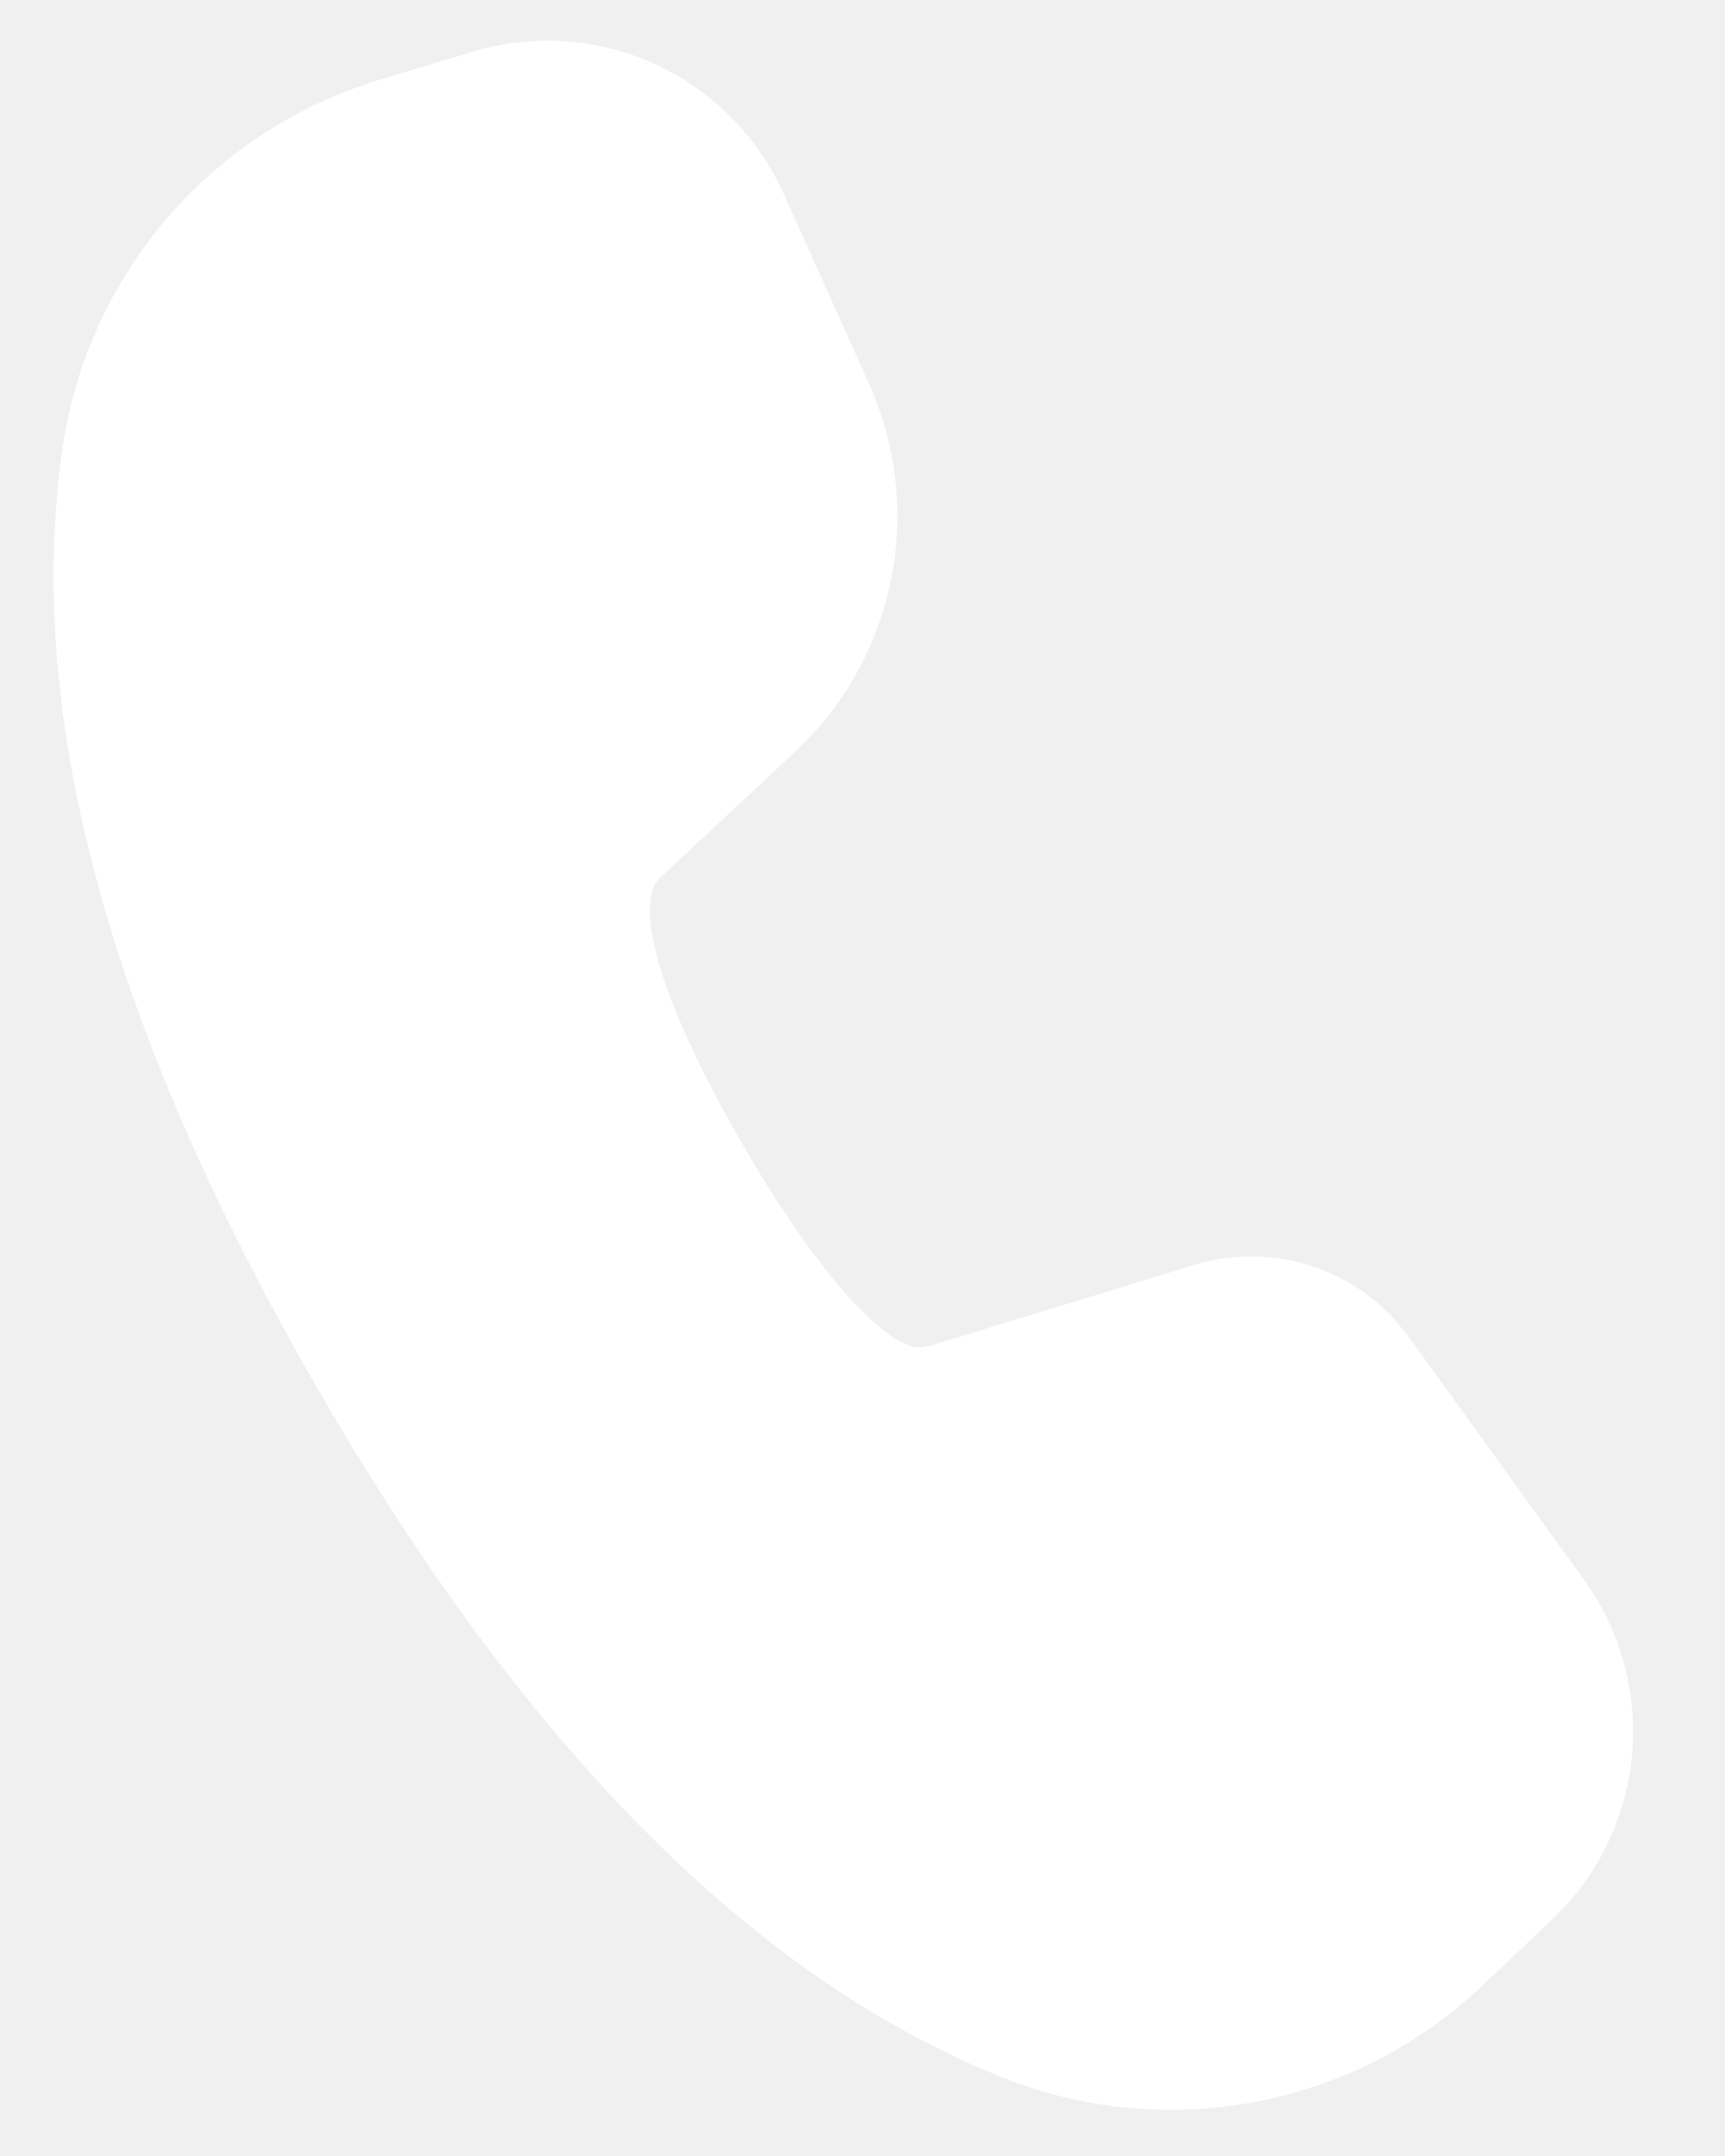
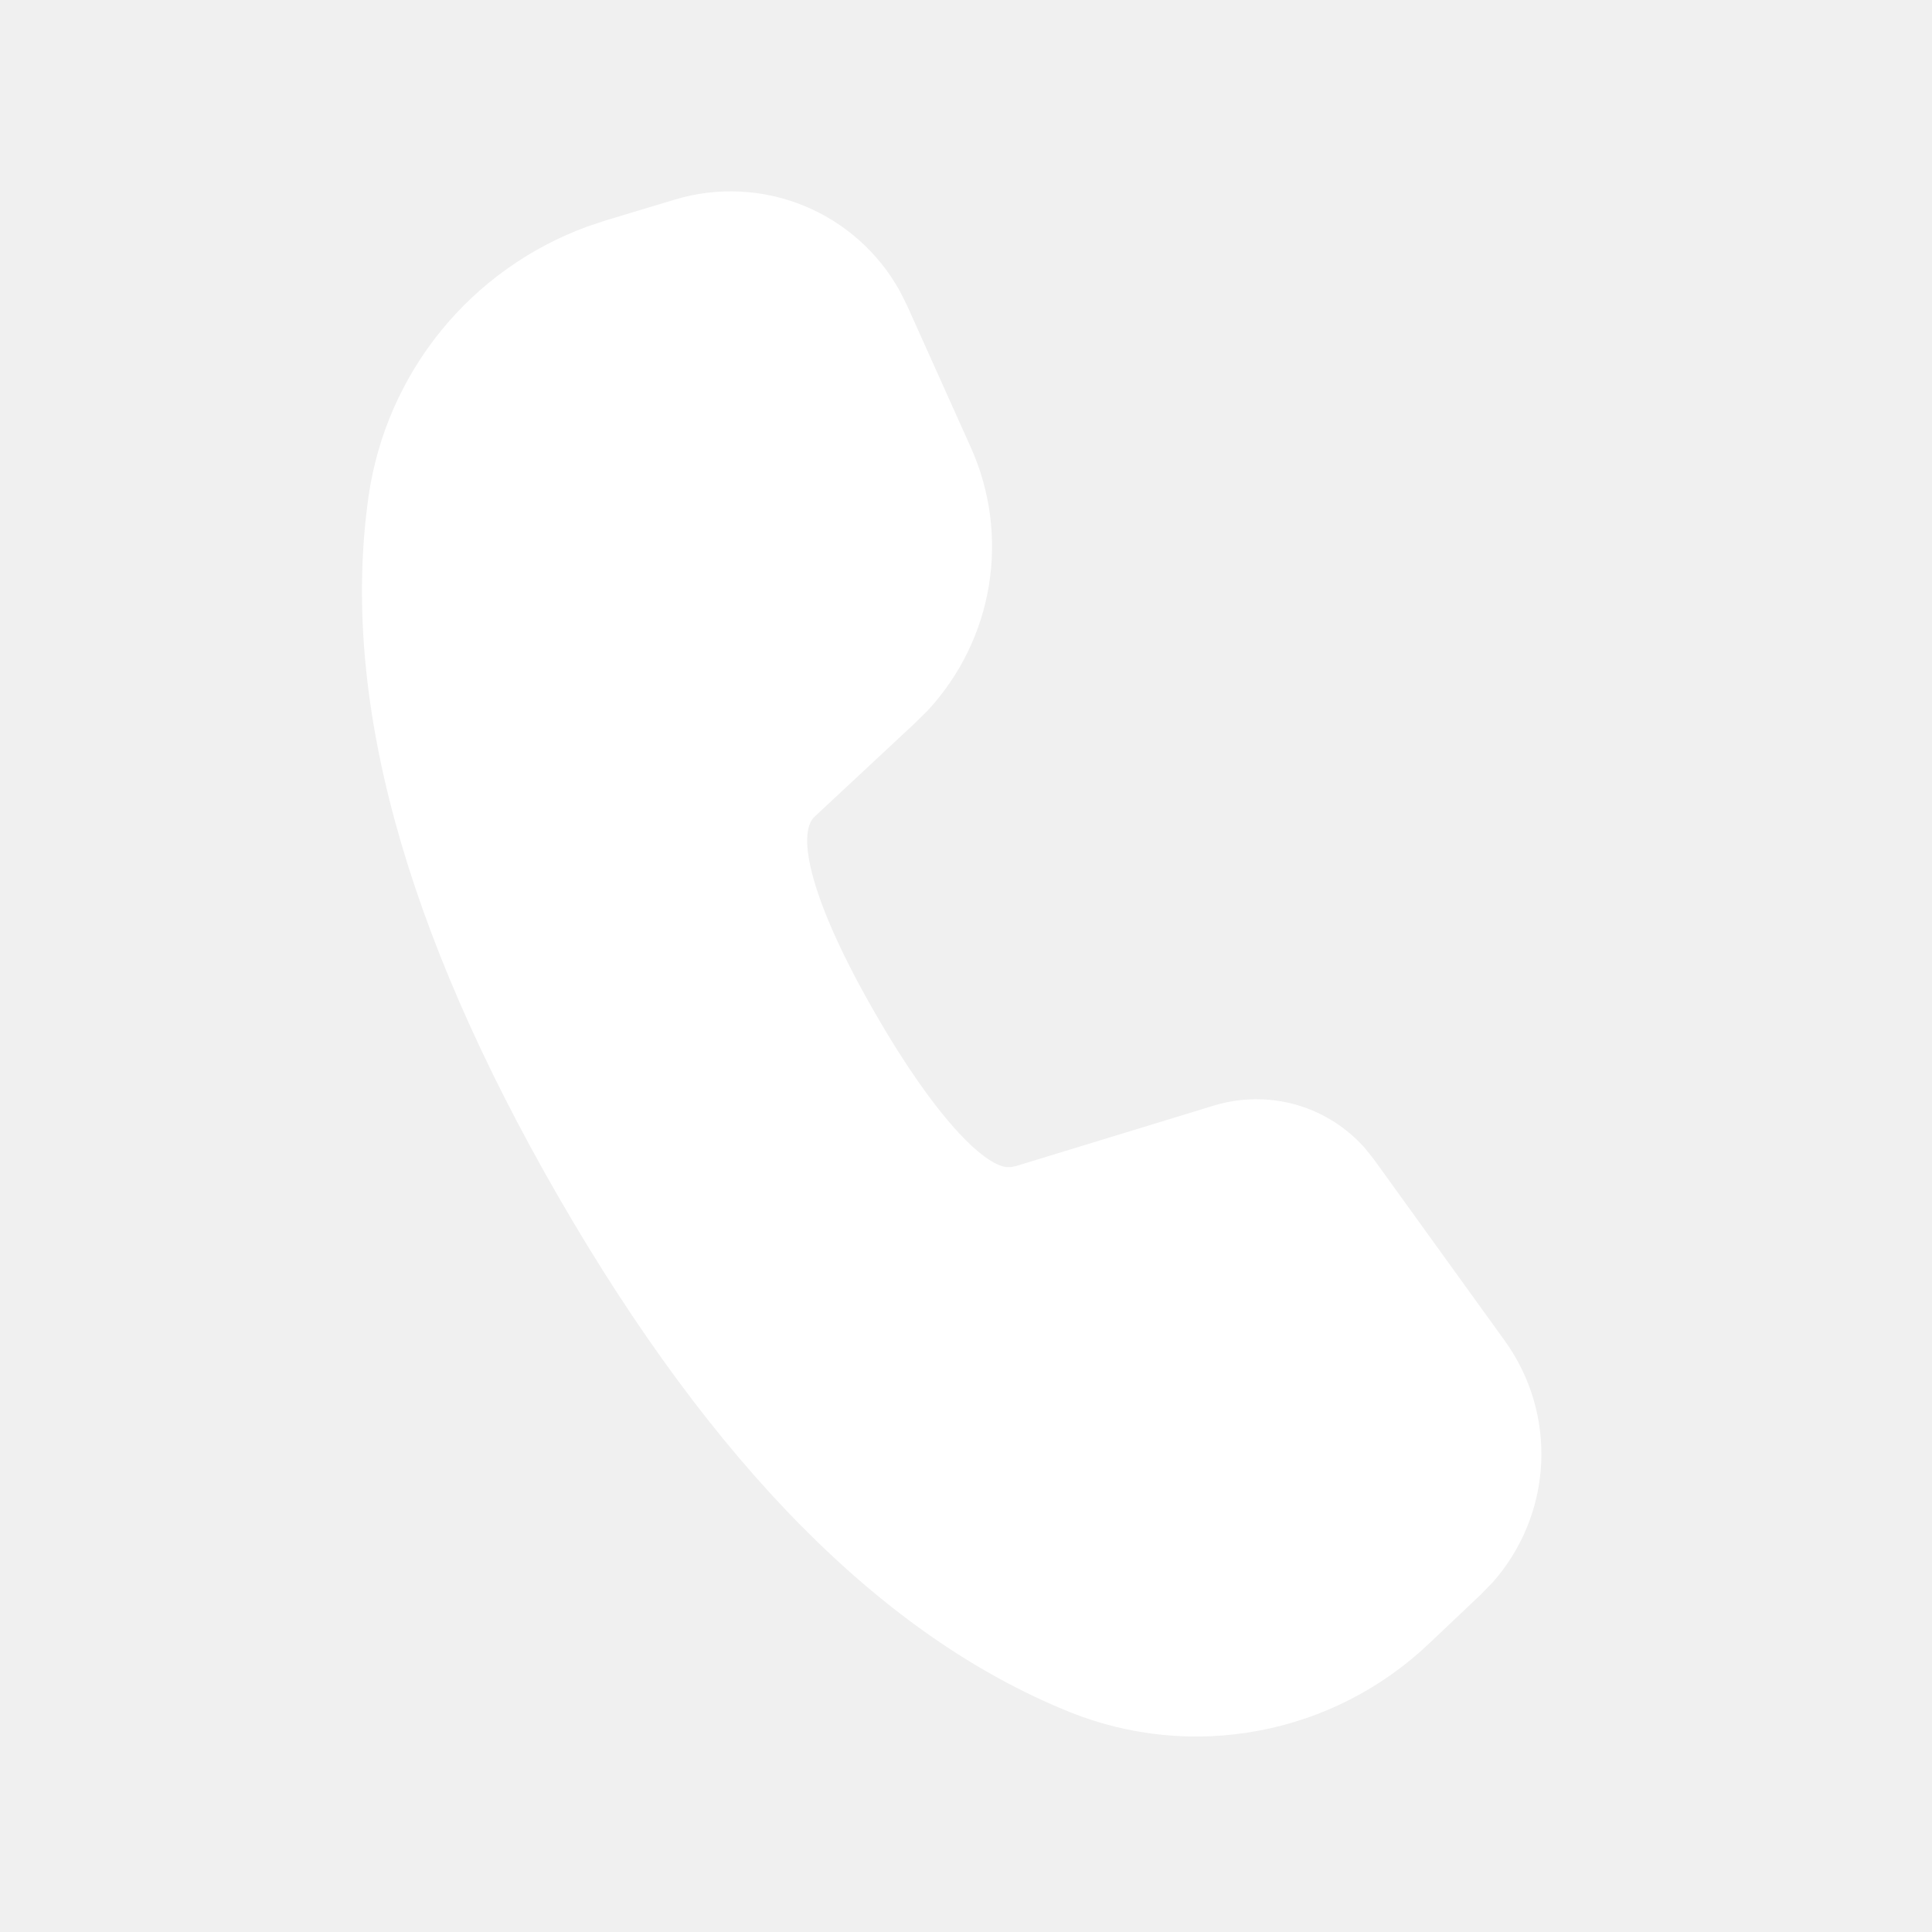
- <svg xmlns="http://www.w3.org/2000/svg" width="16" height="20" viewBox="0 0 16 20" fill="none">
-   <path d="M4.384 0.479C4.909 0.321 5.473 0.347 5.981 0.554C6.489 0.76 6.911 1.135 7.177 1.614L7.267 1.793L8.06 3.558C8.301 4.094 8.379 4.689 8.285 5.269C8.191 5.849 7.928 6.388 7.53 6.82L7.371 6.978L6.118 8.146C5.893 8.36 6.062 9.186 6.879 10.6C7.612 11.872 8.211 12.466 8.504 12.498H8.556L8.619 12.486L11.079 11.734C11.41 11.633 11.763 11.629 12.095 11.722C12.428 11.816 12.727 12.004 12.956 12.263L13.066 12.401L14.694 14.657C15.013 15.099 15.172 15.637 15.145 16.181C15.118 16.726 14.906 17.245 14.545 17.654L14.398 17.805L13.747 18.422C13.163 18.975 12.432 19.349 11.642 19.498C10.852 19.648 10.035 19.568 9.289 19.268C6.967 18.332 4.857 16.193 2.941 12.874C1.021 9.546 0.223 6.646 0.579 4.162C0.687 3.411 0.997 2.703 1.474 2.114C1.952 1.525 2.581 1.076 3.294 0.815L3.525 0.738L4.384 0.479Z" fill="white" />
+ <svg xmlns="http://www.w3.org/2000/svg" width="24" height="24" viewBox="0 0 24 24" fill="none">
+   <path d="M8.384 2.479C8.909 2.321 9.473 2.347 9.981 2.554C10.489 2.76 10.911 3.135 11.177 3.614L11.267 3.793L12.06 5.558C12.301 6.094 12.379 6.689 12.285 7.269C12.191 7.849 11.928 8.388 11.53 8.82L11.371 8.978L10.118 10.146C9.893 10.36 10.062 11.186 10.879 12.6C11.612 13.872 12.211 14.466 12.504 14.498H12.556L12.619 14.486L15.079 13.734C15.41 13.633 15.763 13.629 16.096 13.722C16.428 13.816 16.727 14.004 16.956 14.263L17.066 14.401L18.694 16.657C19.013 17.099 19.172 17.637 19.145 18.181C19.118 18.726 18.906 19.245 18.545 19.654L18.398 19.805L17.747 20.422C17.163 20.975 16.432 21.349 15.642 21.498C14.852 21.648 14.035 21.568 13.289 21.268C10.967 20.332 8.857 18.193 6.941 14.874C5.021 11.546 4.223 8.646 4.579 6.162C4.687 5.411 4.997 4.703 5.474 4.114C5.952 3.525 6.581 3.076 7.294 2.815L7.525 2.738L8.384 2.479Z" fill="white" />
</svg>
